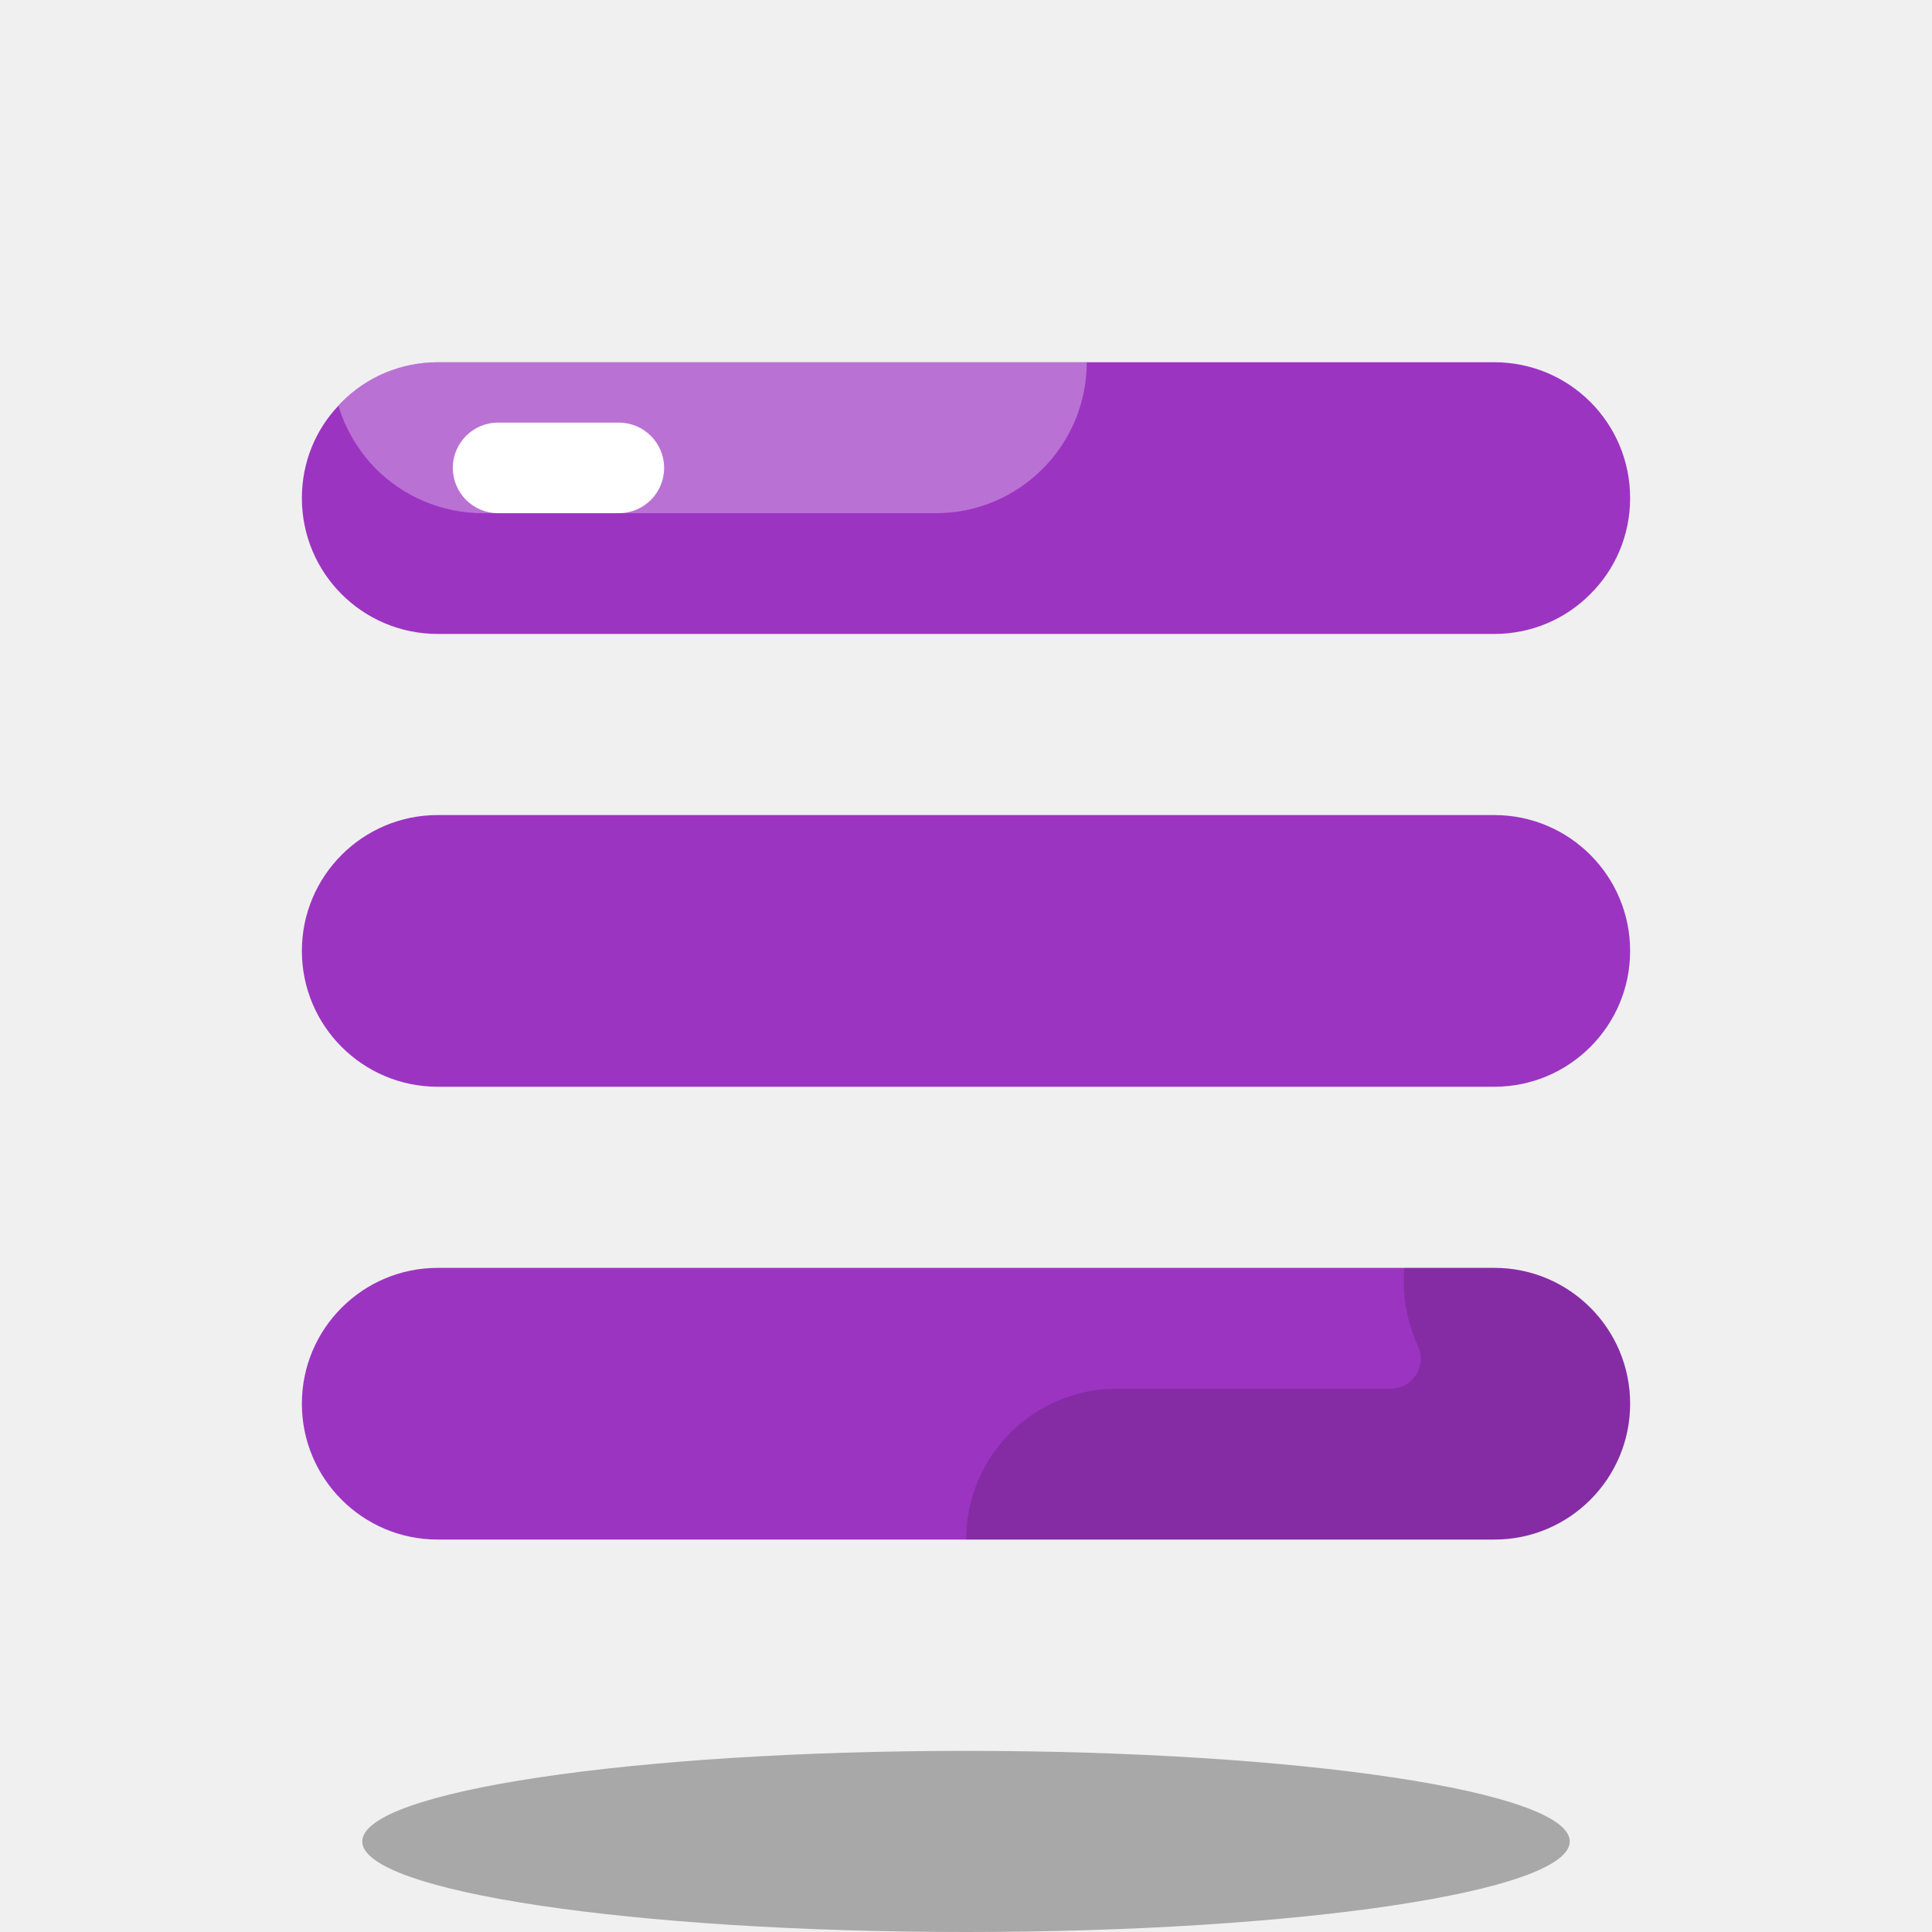
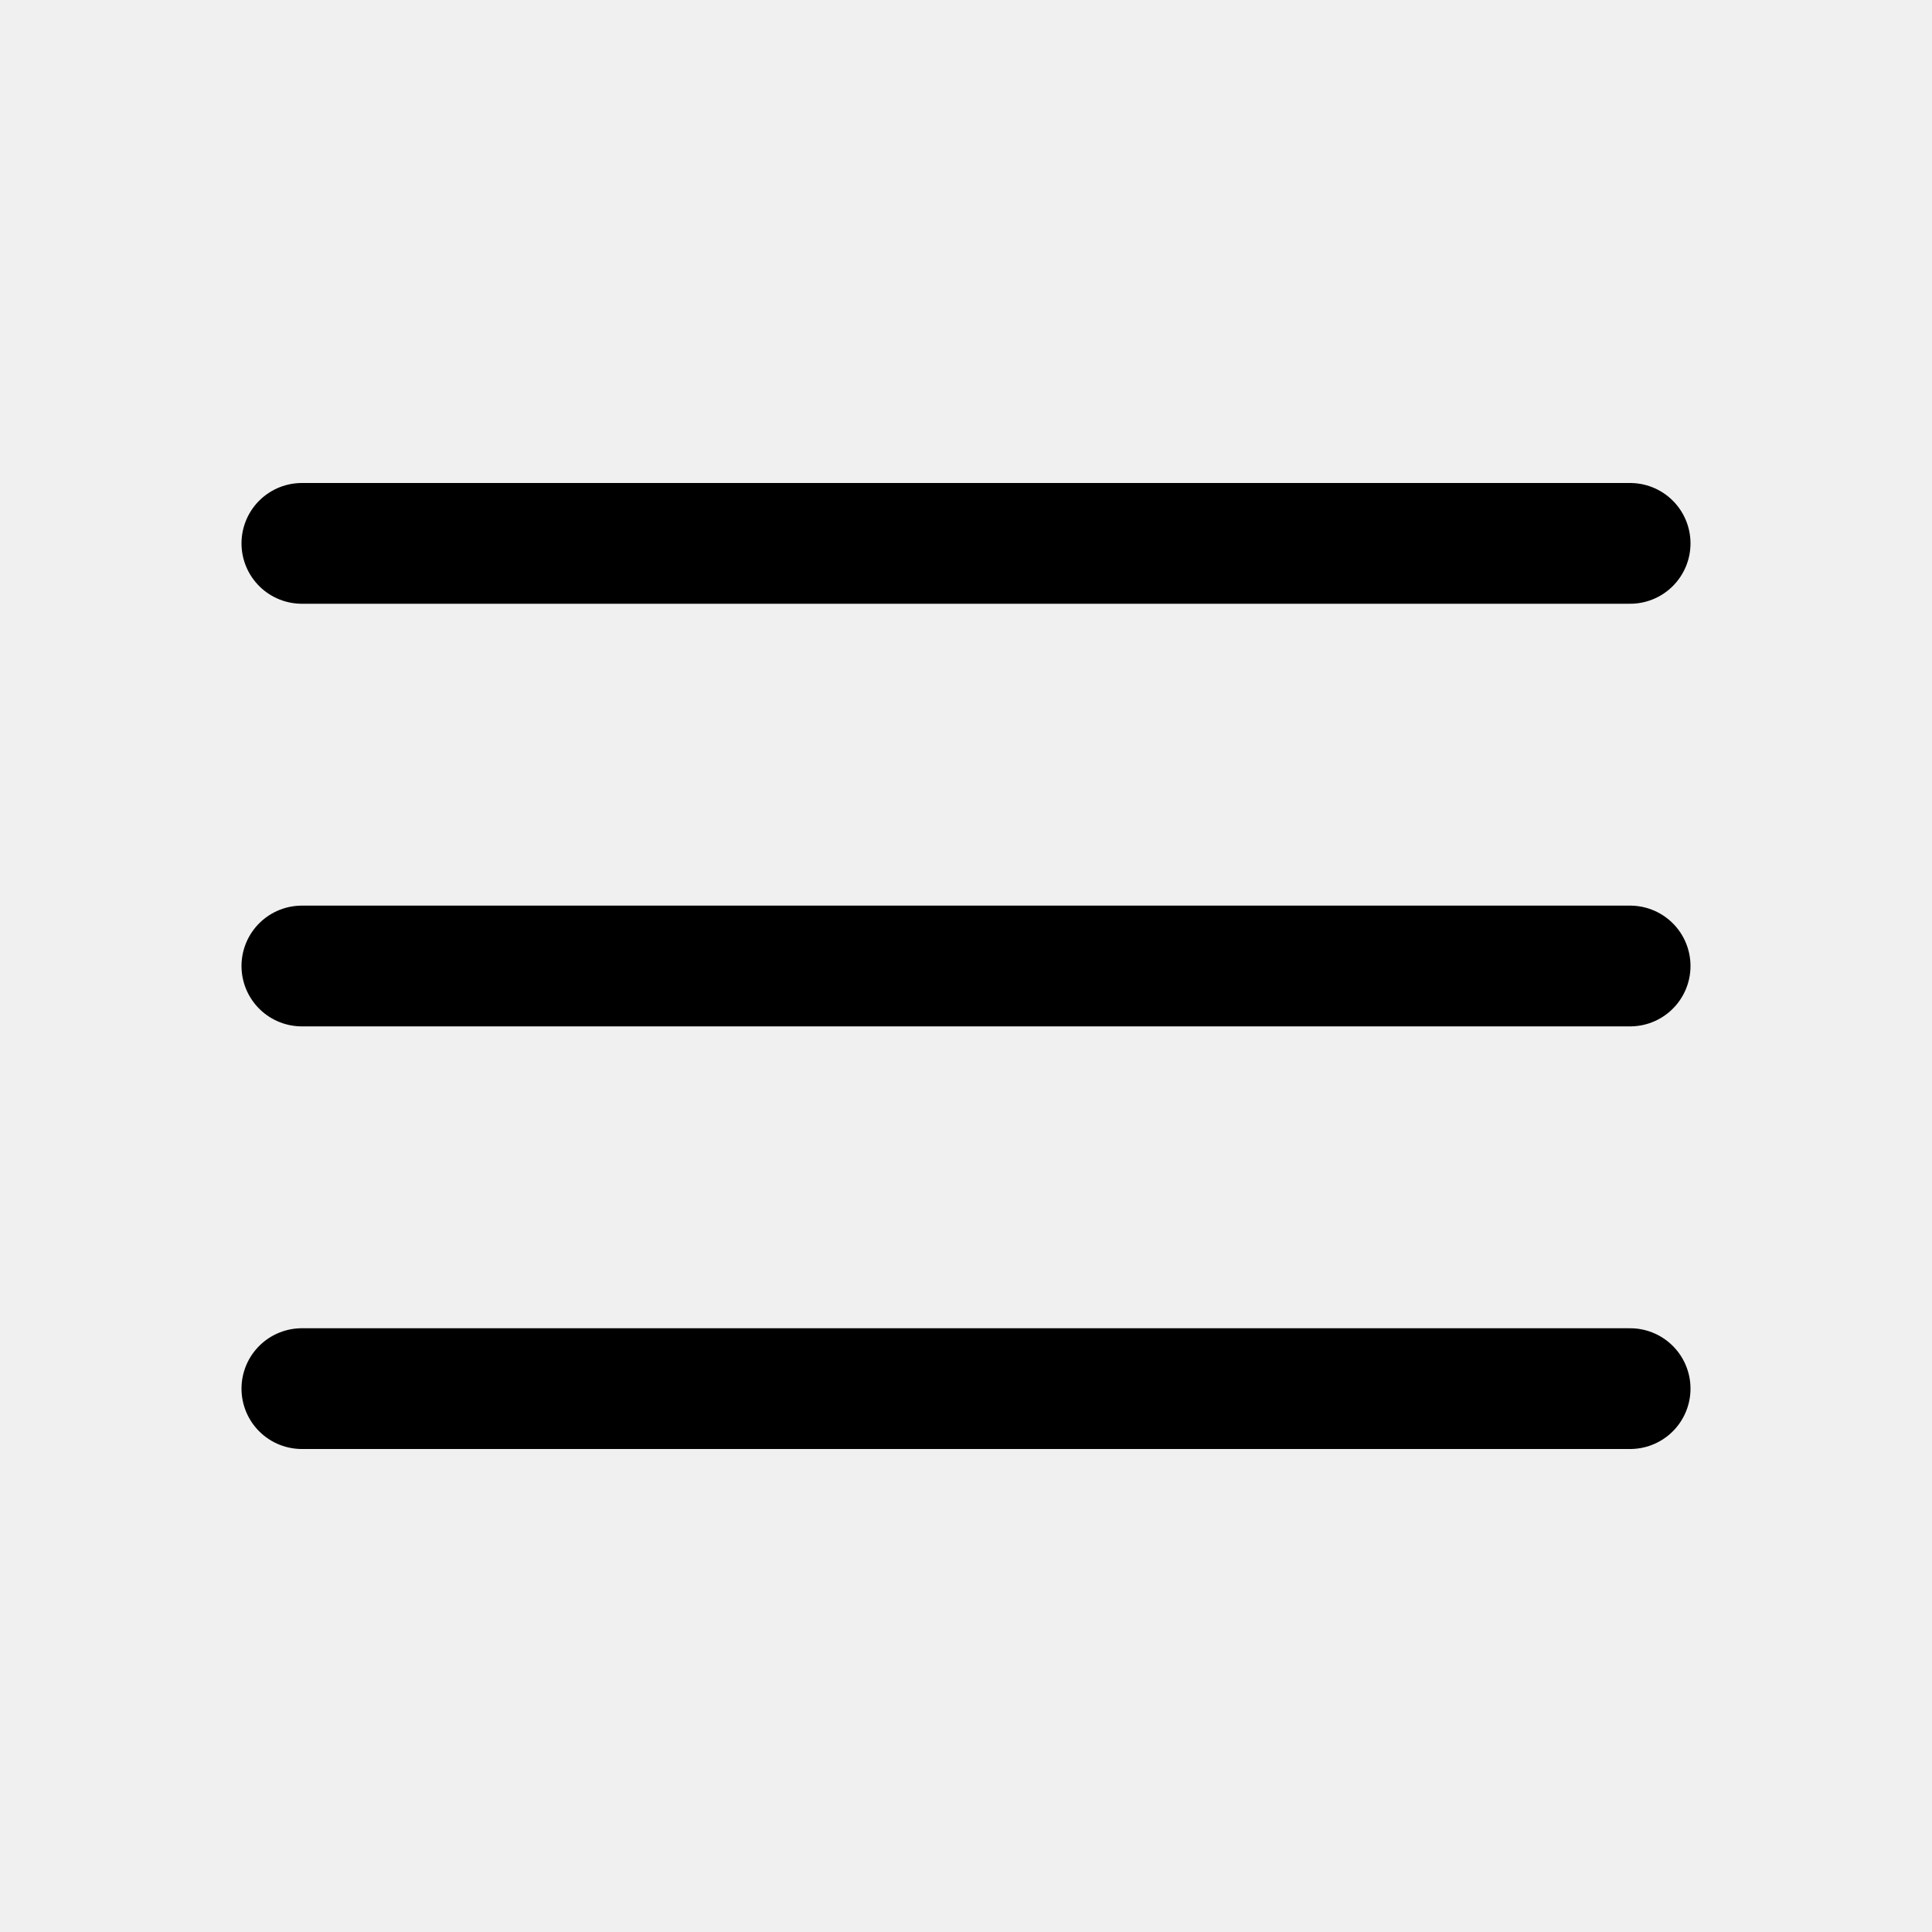
- <svg xmlns="http://www.w3.org/2000/svg" viewBox="0 0 64 64" width="64px" height="64px">
-   <path fill="#9c34c2" d="M54,16.5c0,1.24-0.5,2.37-1.32,3.18C51.87,20.5,50.74,21,49.5,21h-35c-2.49,0-4.5-2.01-4.5-4.5 c0-1.18,0.45-2.26,1.21-3.06c0.03-0.04,0.07-0.08,0.11-0.12C12.13,12.5,13.26,12,14.5,12h35C51.99,12,54,14.01,54,16.5z" />
-   <path fill="#fff" d="M36,12c0,2.76-2.24,5-5,5H16c-1.38,0-2.63-0.56-3.54-1.46c-0.57-0.58-1.01-1.3-1.25-2.1 c0.03-0.04,0.07-0.08,0.11-0.12C12.13,12.5,13.26,12,14.5,12H36z" opacity=".3" />
-   <ellipse cx="32" cy="61" opacity=".3" rx="20" ry="3" />
-   <path fill="#9c34c2" d="M49.5,51h-35c-2.485,0-4.5-2.015-4.5-4.5v0c0-2.485,2.015-4.5,4.5-4.5h35c2.485,0,4.5,2.015,4.5,4.5 v0C54,48.985,51.985,51,49.5,51z" />
-   <path fill="#9c34c2" d="M49.5,36h-35c-2.485,0-4.5-2.015-4.5-4.5v0c0-2.485,2.015-4.5,4.5-4.5h35c2.485,0,4.5,2.015,4.5,4.5 v0C54,33.985,51.985,36,49.5,36z" />
-   <path d="M49.5,42h-2.98c-0.08,0.89,0.08,1.79,0.45,2.59c0.31,0.66-0.18,1.41-0.9,1.41H37 c-2.76,0-4.99,2.23-5,5h17.5c1.24,0,2.37-0.5,3.18-1.32C53.5,48.87,54,47.74,54,46.5C54,44.01,51.99,42,49.5,42z" opacity=".15" />
-   <path fill="#fff" d="M20.5,17h-4c-0.829,0-1.5-0.671-1.5-1.5s0.671-1.5,1.5-1.5h4c0.829,0,1.5,0.671,1.5,1.5 S21.329,17,20.5,17z" />
+ <svg xmlns="http://www.w3.org/2000/svg" fill="none" viewBox="0 0 24 24" stroke-width="1.5" stroke="currentColor" class="size-6">
+   <path stroke-linecap="round" stroke-linejoin="round" d="M3.75 6.75h16.5M3.75 12h16.5m-16.5 5.25h16.5" />
</svg>
